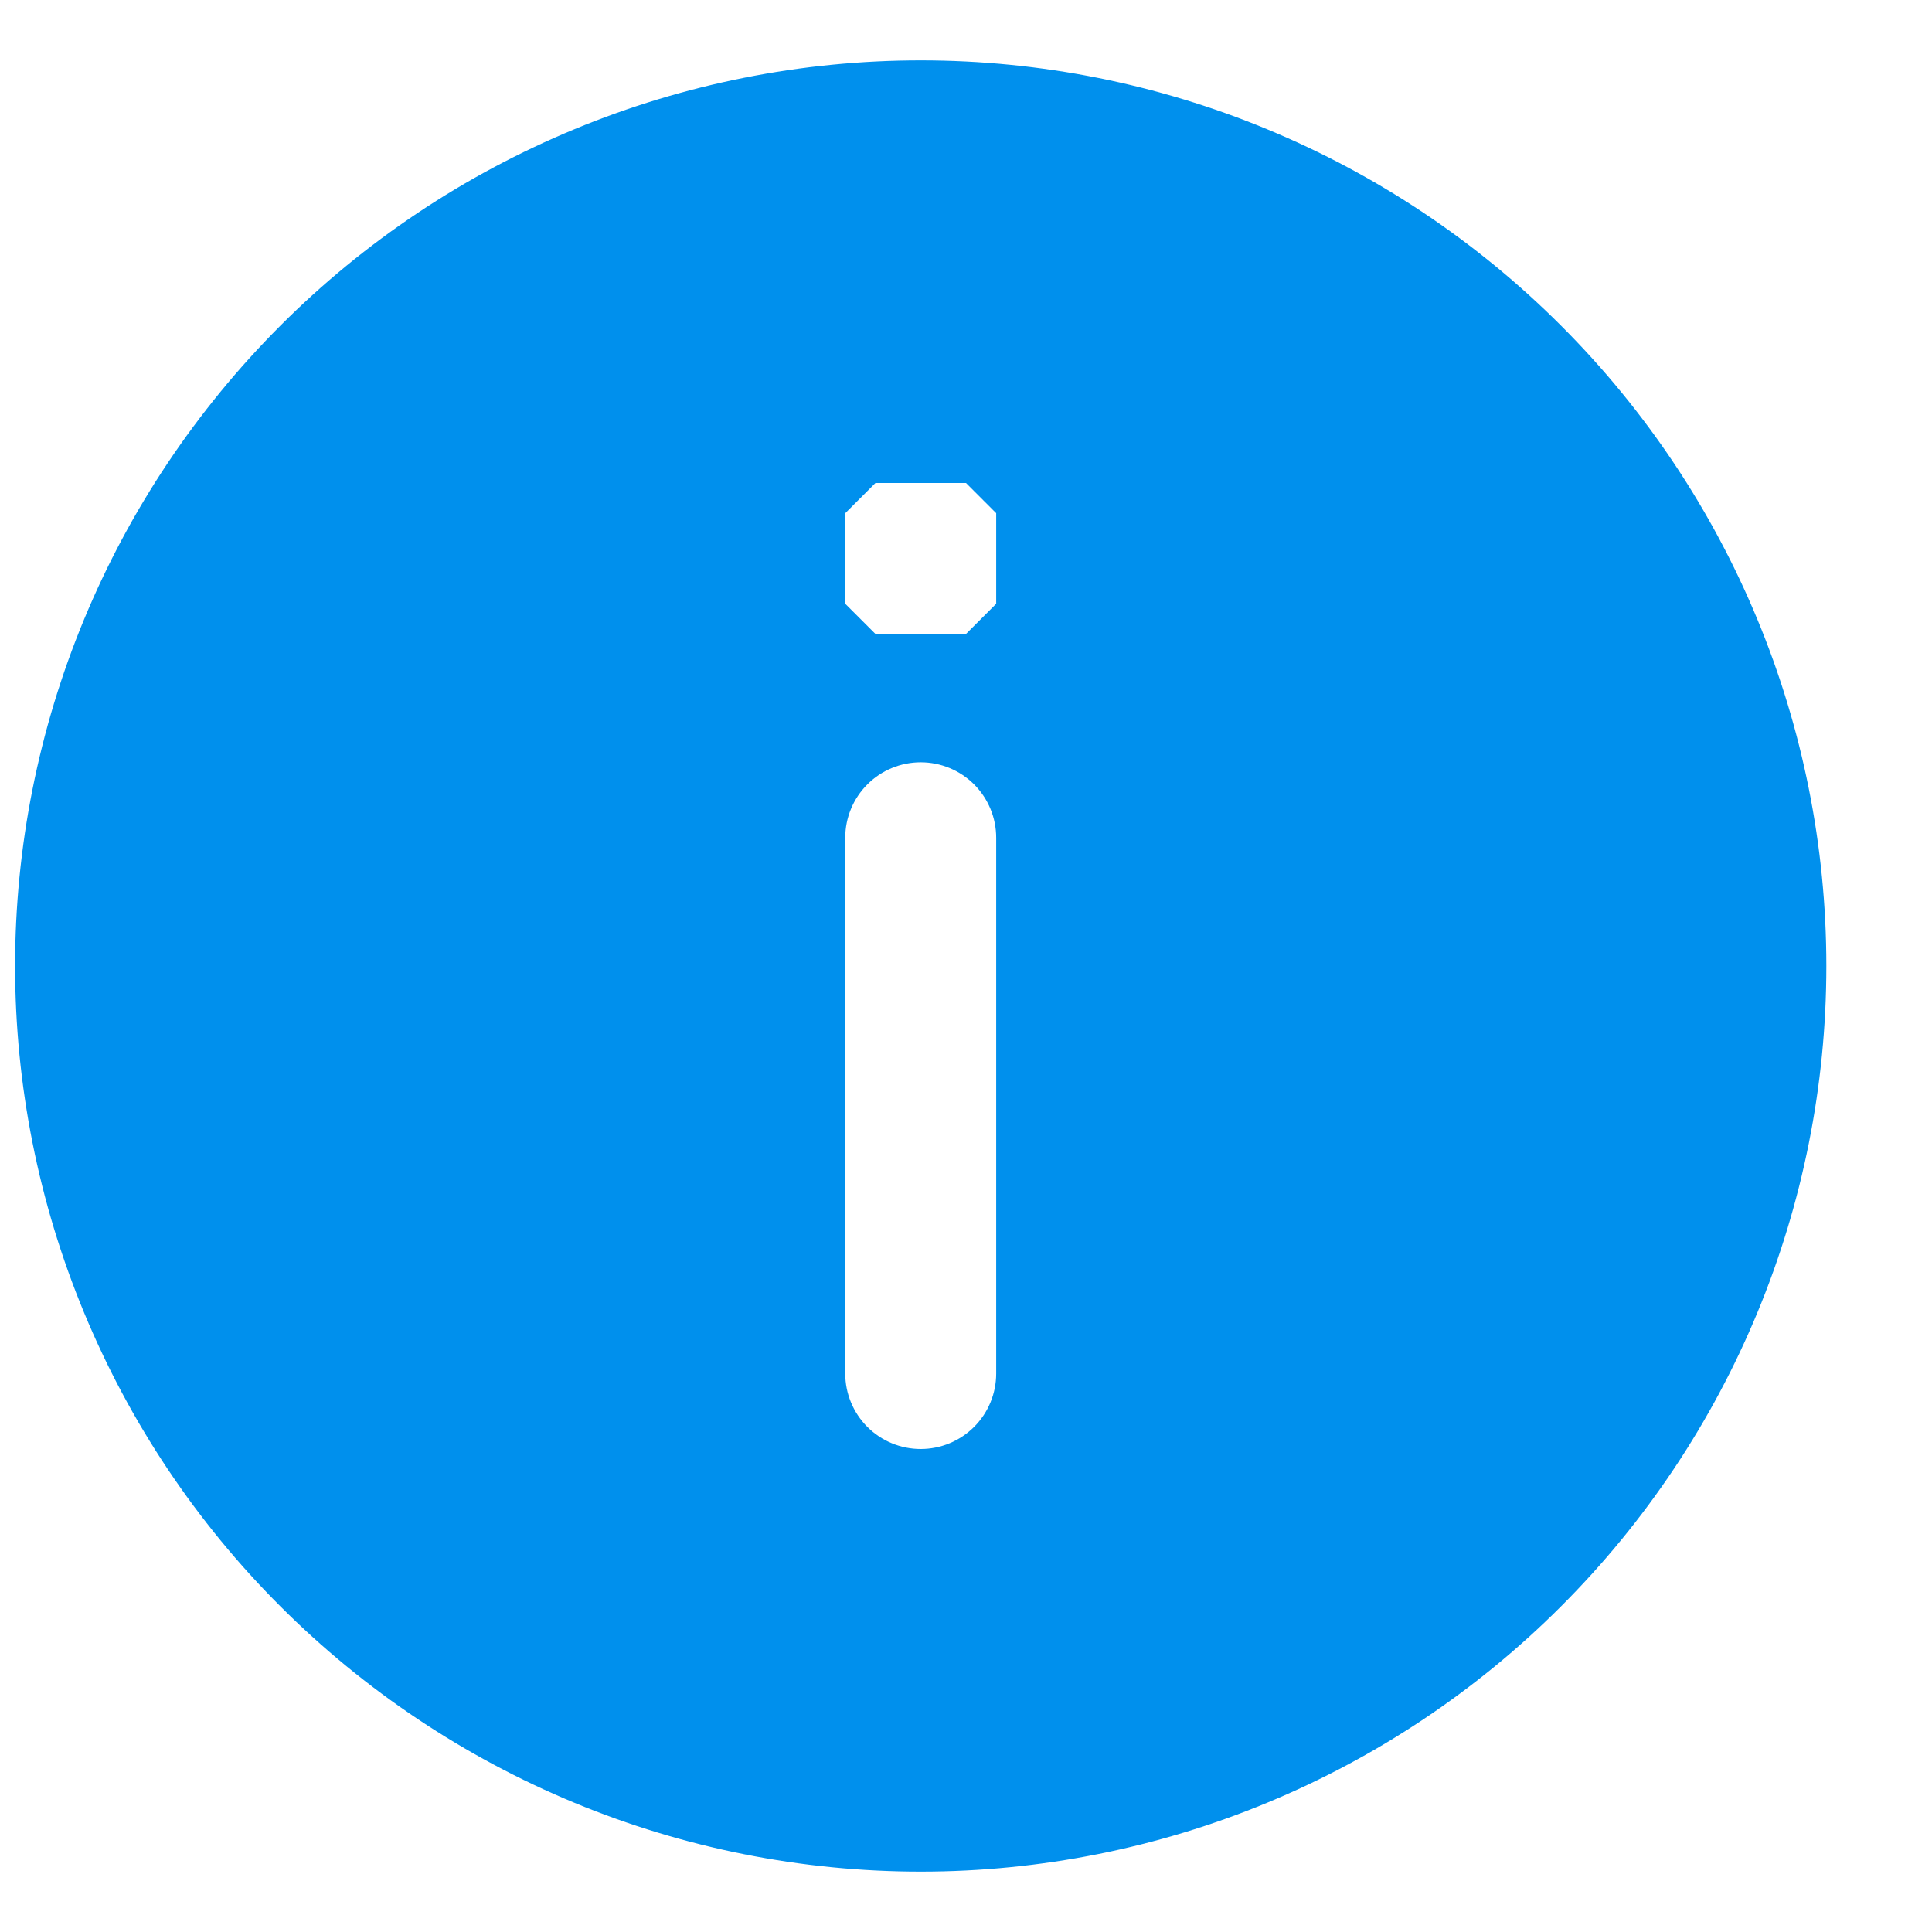
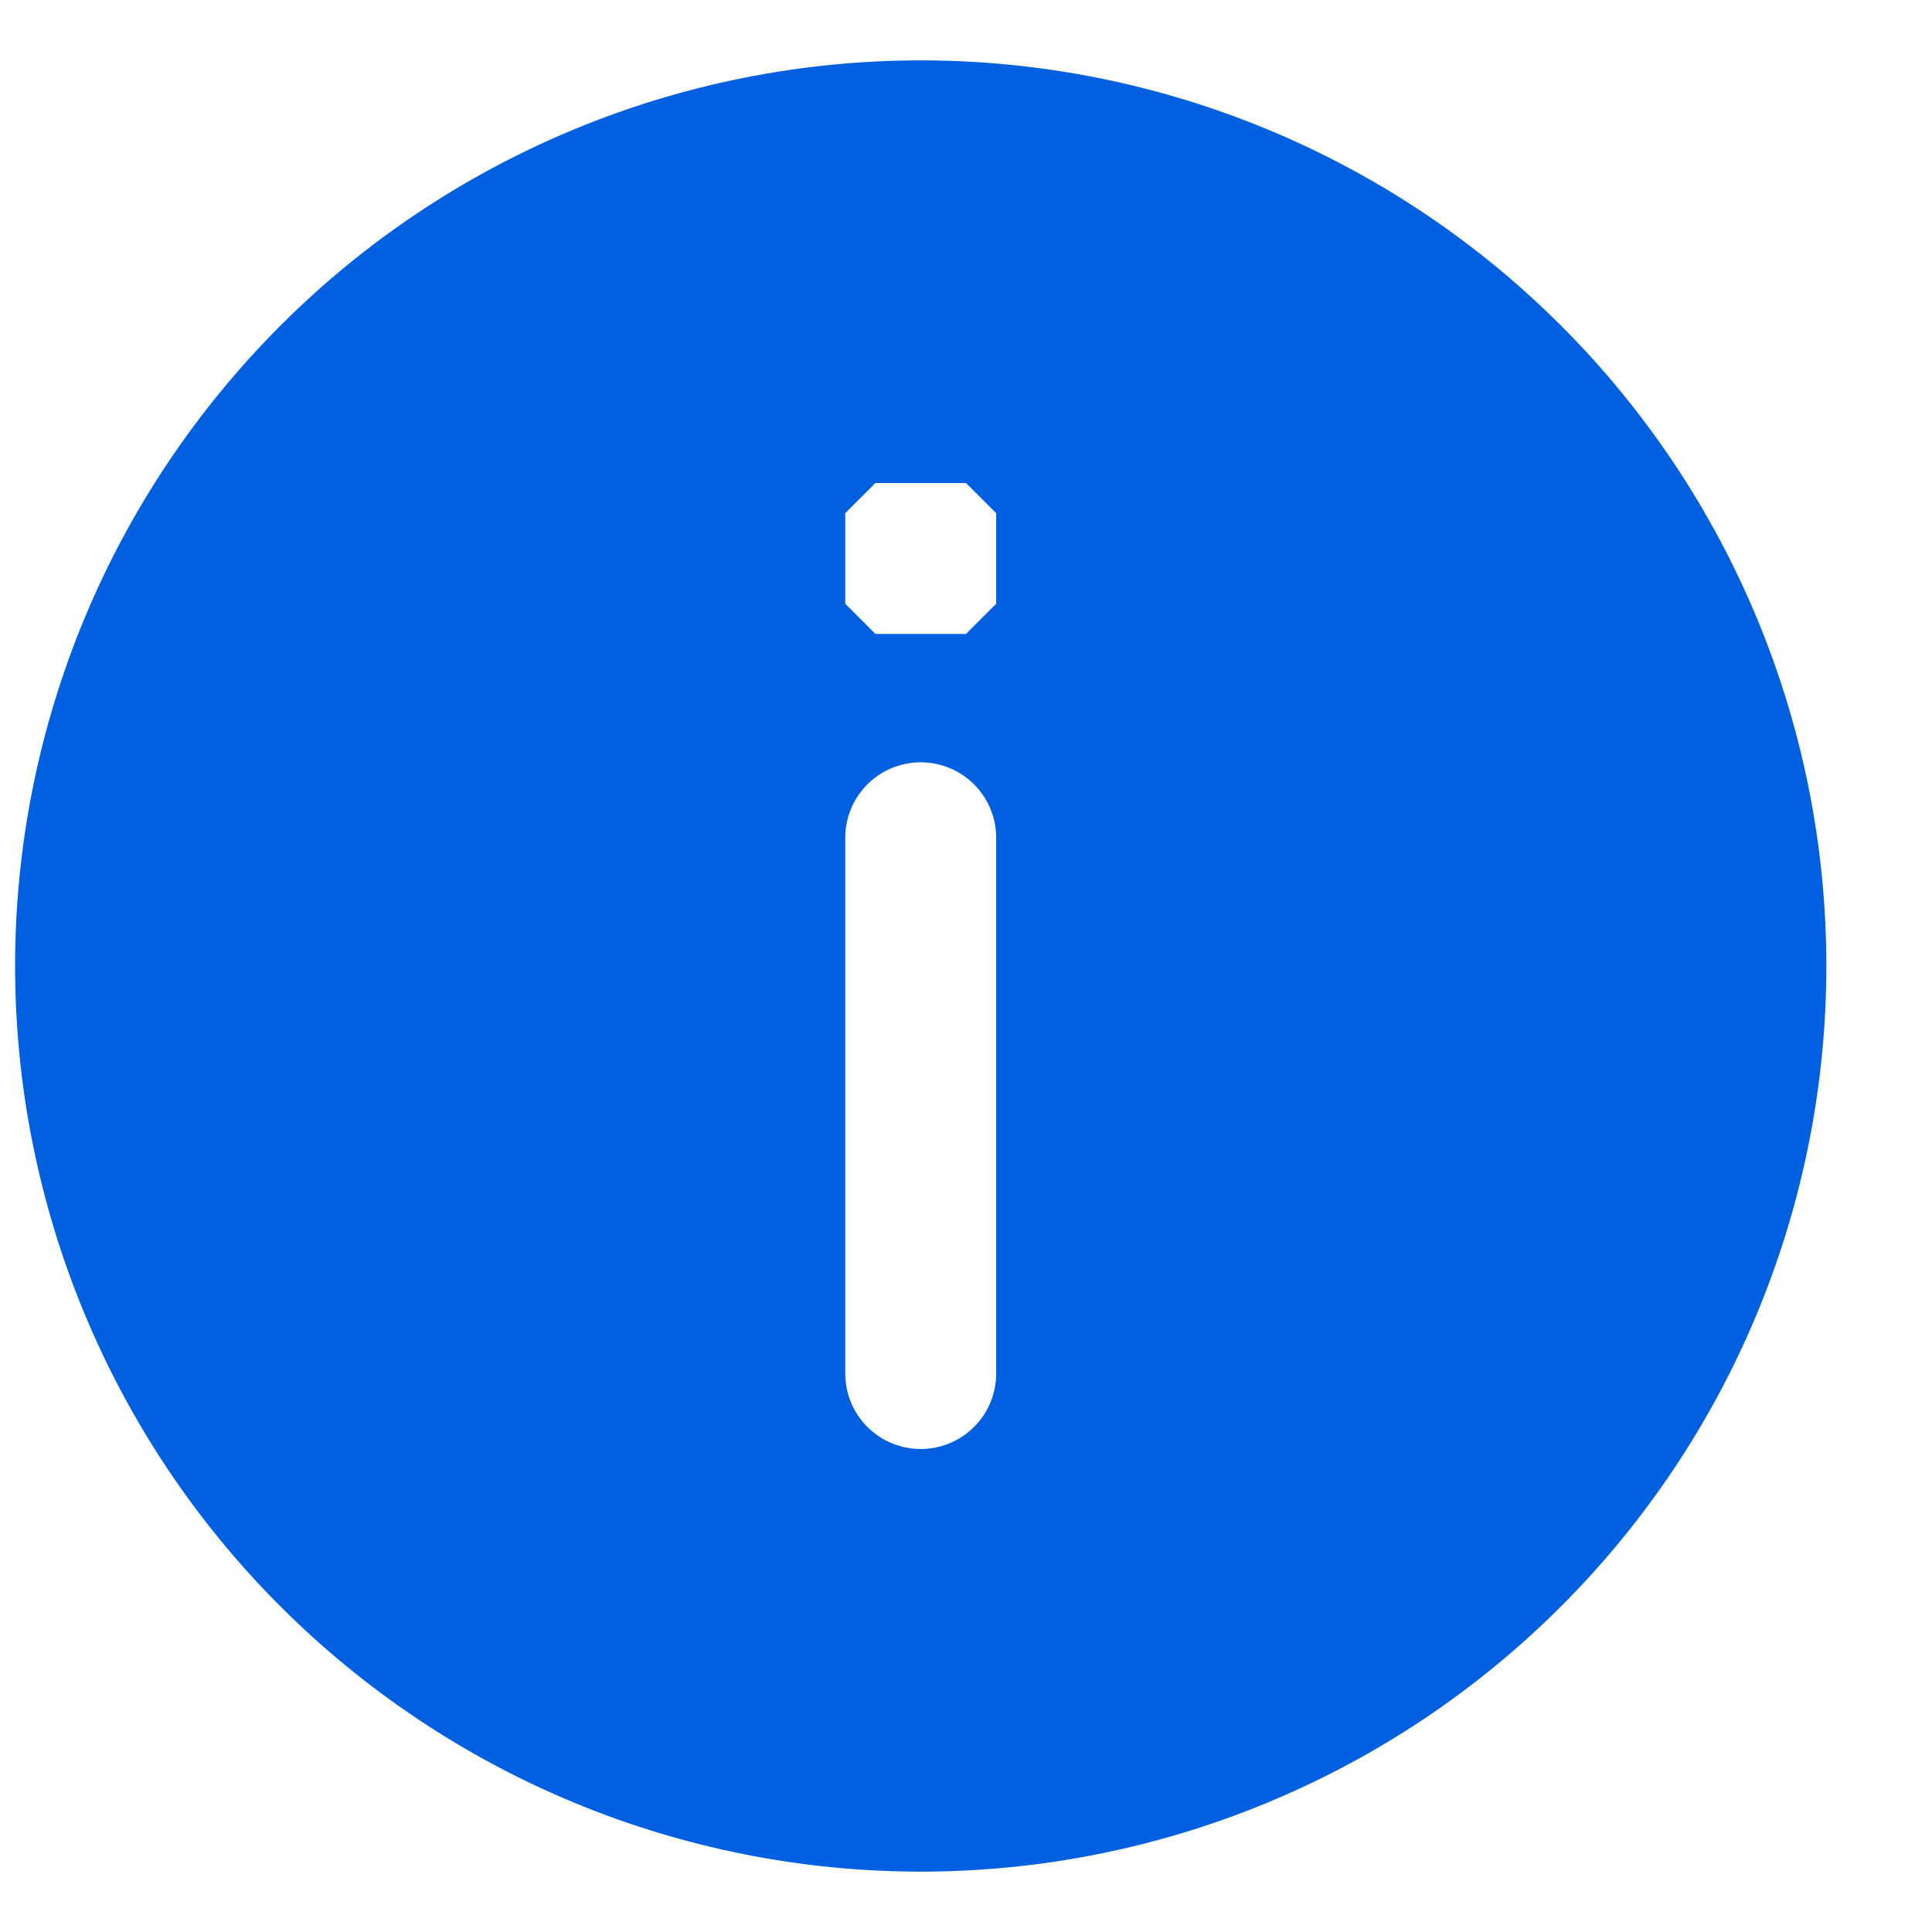
<svg xmlns="http://www.w3.org/2000/svg" fill="none" viewBox="0 0 16 16">
-   <path d="M7.625.5c-.985 0-1.96.194-2.87.571-.91.377-1.737.929-2.433 1.626S1.073 4.22.696 5.13C.319 6.04.125 7.015.125 8c0 .985.194 1.96.571 2.87.377.91.929 1.737 1.626 2.433.696.696 1.523 1.249 2.433 1.626.91.377 1.885.571 2.87.571 1.989 0 3.897-.79 5.303-2.197C14.335 11.897 15.125 9.989 15.125 8c0-1.989-.79-3.897-2.197-5.303C11.522 1.29 9.614.5 7.625.5Zm.625 10.875c0 .166-.066.325-.183.442-.117.117-.276.183-.442.183-.166 0-.325-.066-.442-.183C7.066 11.7 7 11.541 7 11.375V6.938c0-.166.066-.325.183-.442.117-.117.276-.183.442-.183.166 0 .325.066.442.183.117.117.183.276.183.442v4.437ZM8.25 5 8 5.25h-.75L7 5v-.75L7.25 4H8l.25.25V5Z" fill="#0090ED" />
+   <path d="M7.625.5c-.985 0-1.96.194-2.87.571-.91.377-1.737.929-2.433 1.626S1.073 4.22.696 5.13C.319 6.04.125 7.015.125 8c0 .985.194 1.96.571 2.87.377.91.929 1.737 1.626 2.433.696.696 1.523 1.249 2.433 1.626.91.377 1.885.571 2.87.571 1.989 0 3.897-.79 5.303-2.197C14.335 11.897 15.125 9.989 15.125 8c0-1.989-.79-3.897-2.197-5.303C11.522 1.29 9.614.5 7.625.5Zm.625 10.875c0 .166-.066.325-.183.442-.117.117-.276.183-.442.183-.166 0-.325-.066-.442-.183C7.066 11.7 7 11.541 7 11.375V6.938c0-.166.066-.325.183-.442.117-.117.276-.183.442-.183.166 0 .325.066.442.183.117.117.183.276.183.442v4.437ZM8.25 5 8 5.25h-.75L7 5v-.75L7.25 4H8l.25.25V5Z" fill="#0060DF" />
</svg>
